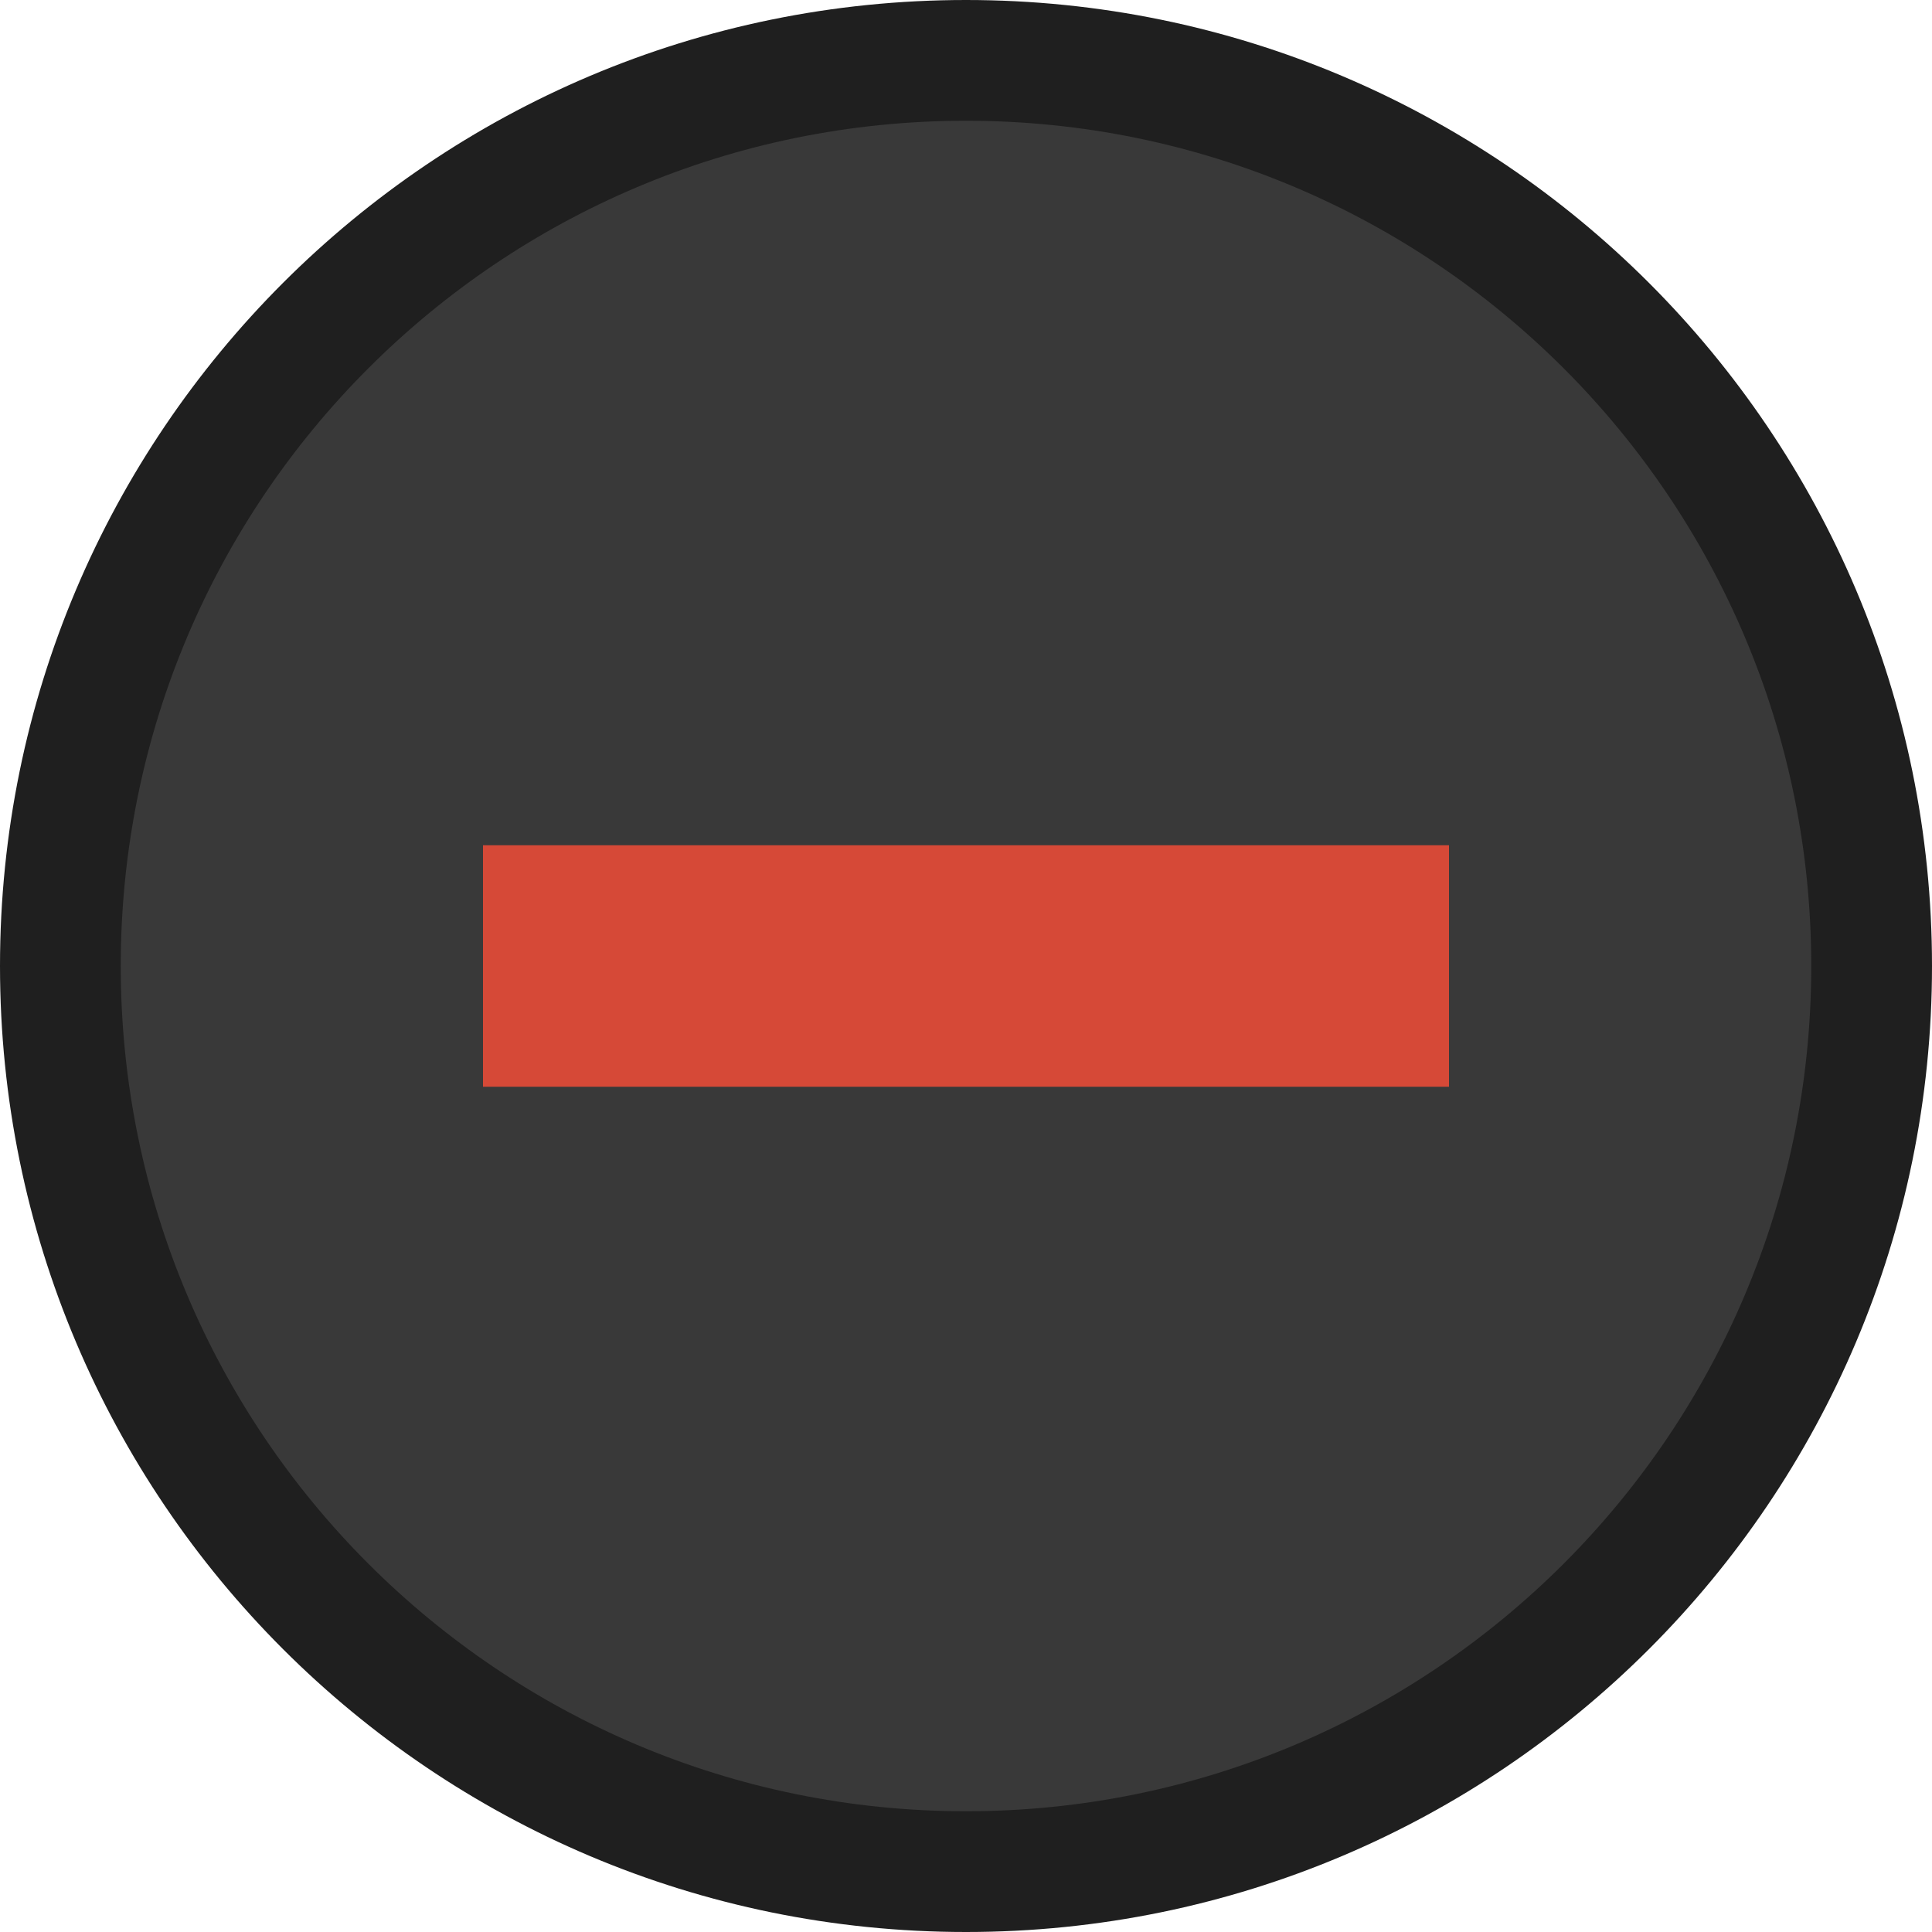
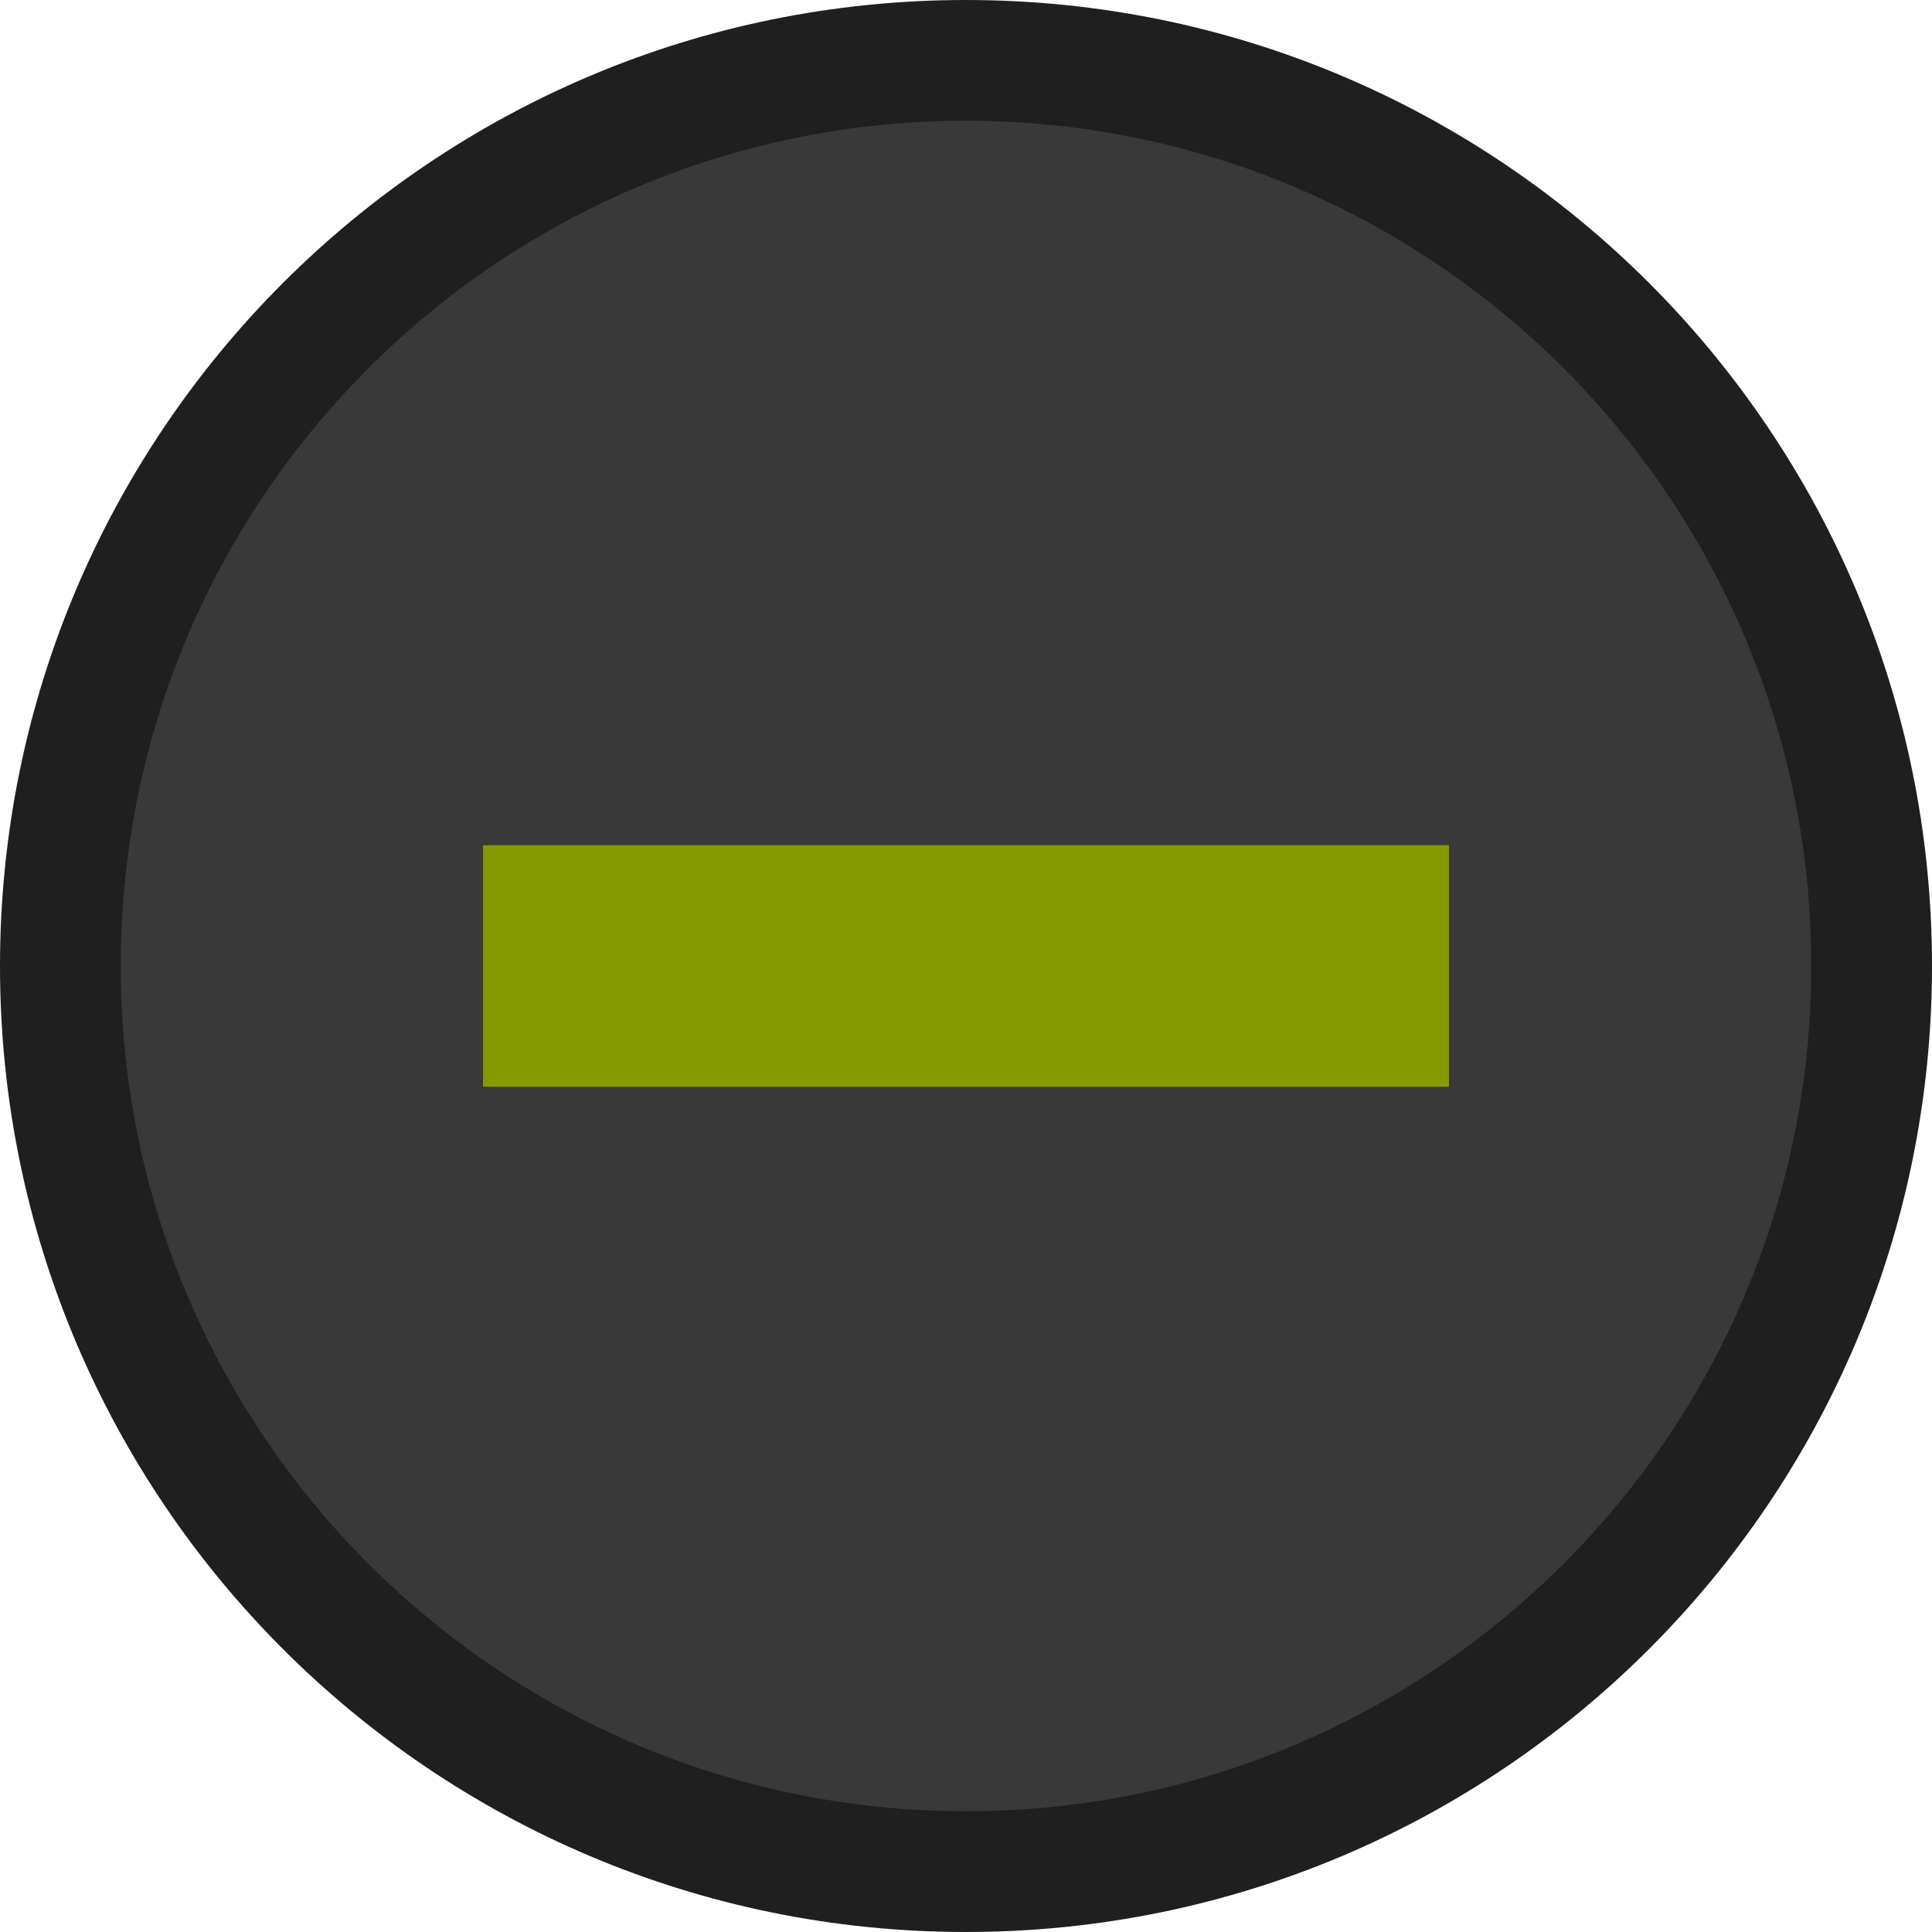
<svg xmlns="http://www.w3.org/2000/svg" viewBox="0 0 16 16">
  <g transform="translate(0 -1036.362)">
    <path style="fill:#393939" d="M 15,8 A 7,7 0 1 1 1,8 7,7 0 1 1 15,8 z" transform="matrix(1.06059 0 0 1.05421 -.46237 1036.085)" />
    <path style="fill:#1f1f1f" d="M 8 0 C 3.582 8.8817842e-16 -3.006854e-17 3.582 0 8 C 0 12.418 3.582 16 8 16 C 12.418 16 16 12.418 16 8 C 16 3.582 12.418 -1.8064254e-15 8 0 z M 8 1 C 11.866 1 15 4.134 15 8 C 15 11.866 11.866 15 8 15 C 4.134 15 1 11.866 1 8 C 1 4.134 4.134 1 8 1 z " transform="translate(0 1036.362)" />
-     <rect width="8" x="4" y="7" height="2" style="fill:#d64937" transform="translate(0 1036.362)" />
+     <rect width="8" x="4" y="7" height="2" style="fill:#859900" transform="translate(0 1036.362)" />
  </g>
</svg>
